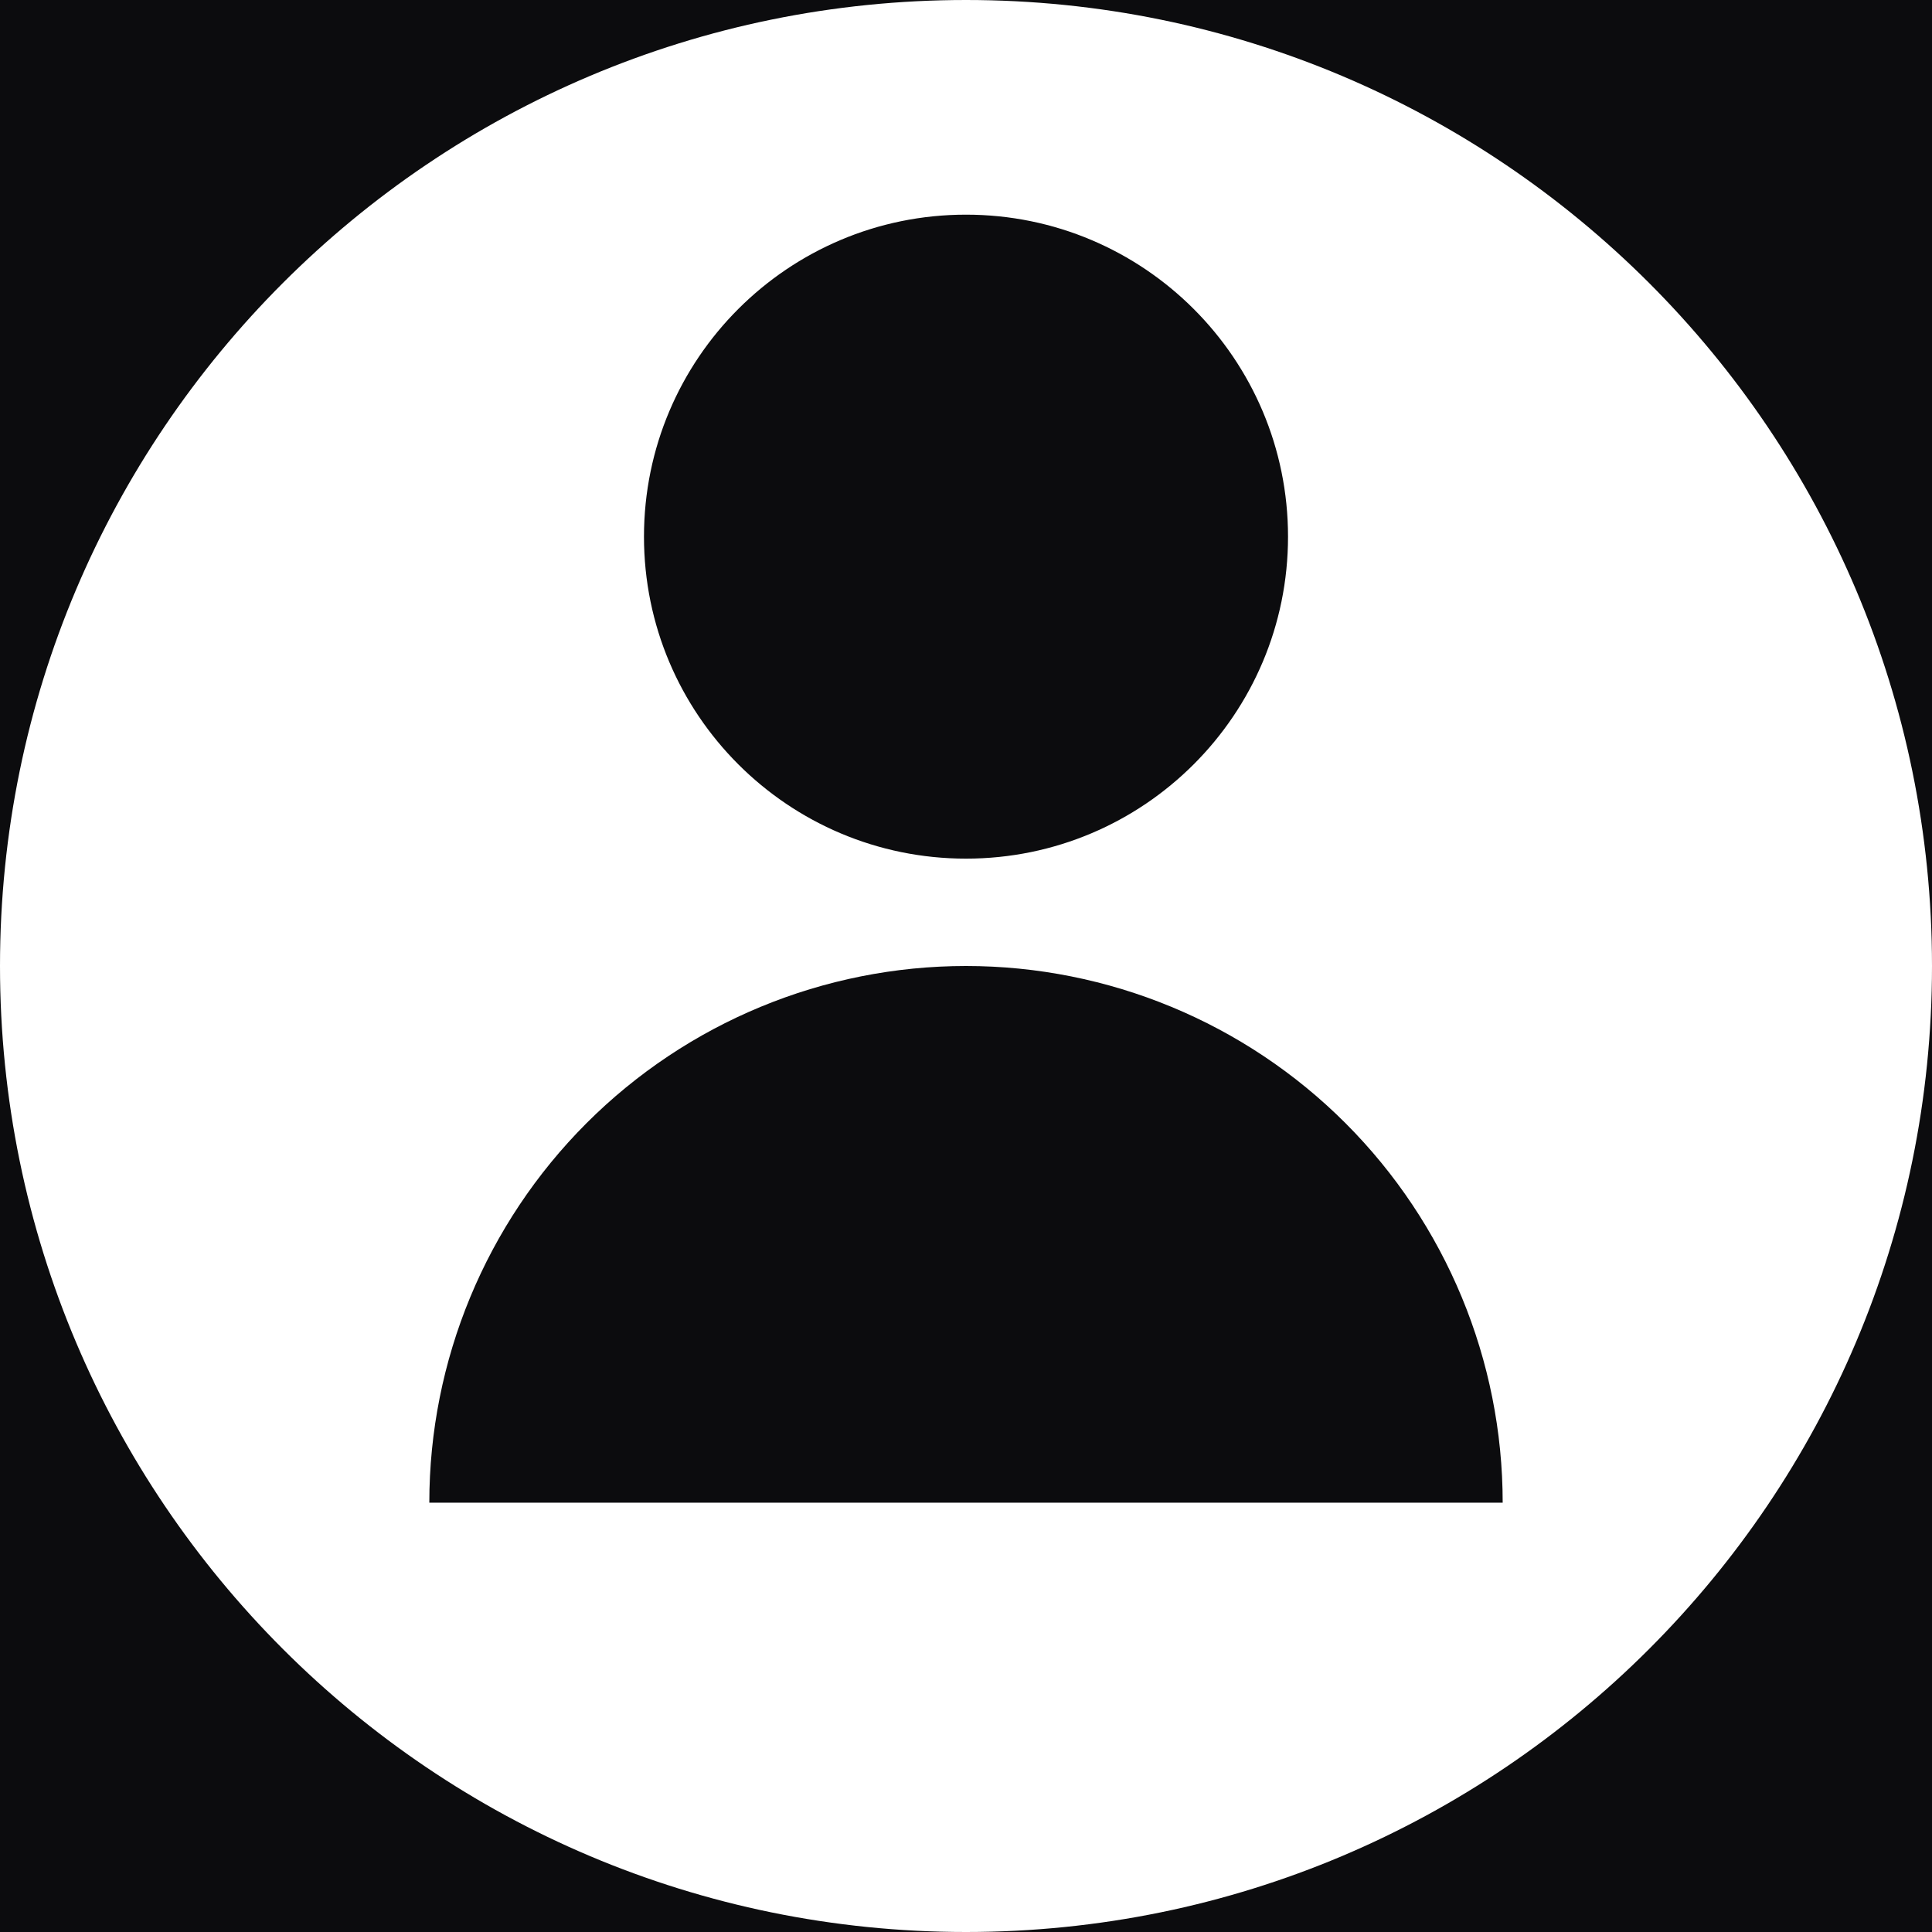
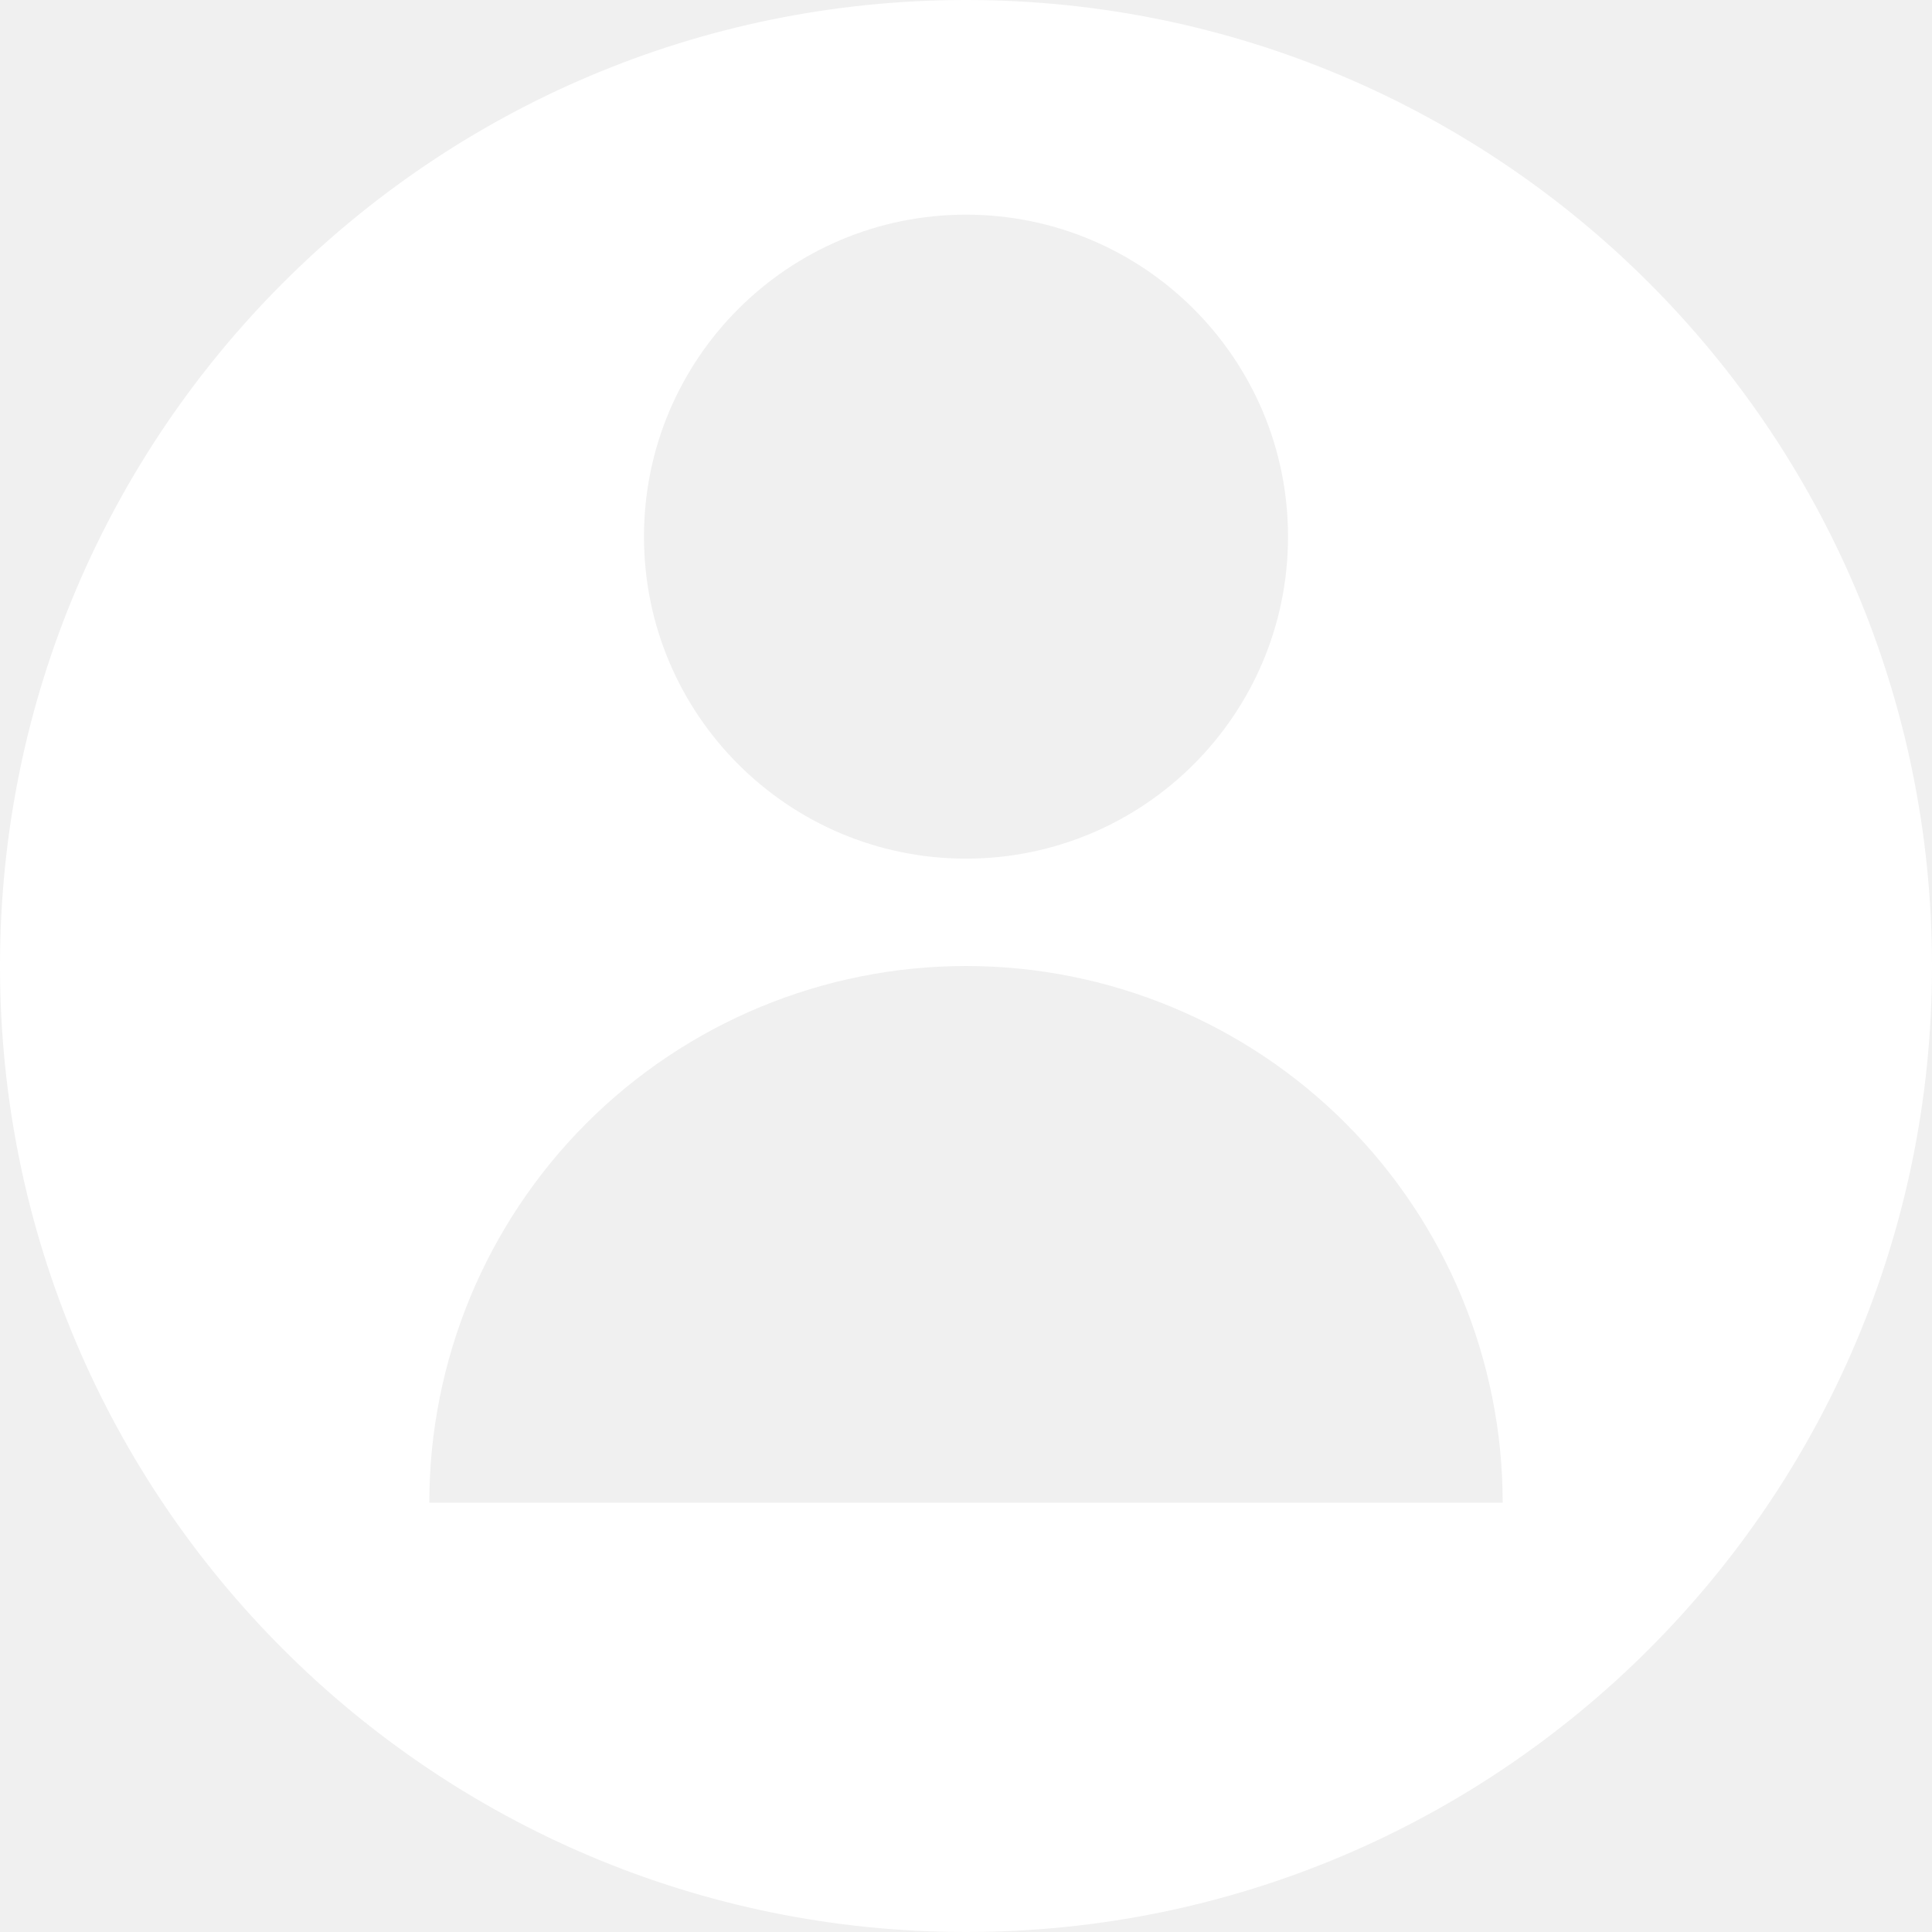
<svg xmlns="http://www.w3.org/2000/svg" width="28" height="28" viewBox="0 0 28 28" fill="none">
-   <rect width="28" height="28" fill="#8E8E8E" />
-   <g id="Desktop - 1440" clip-path="url(#clip0_0_1)">
-     <rect width="1440" height="5246" transform="translate(-1392 -31)" fill="white" />
-     <g id="Header">
-       <rect width="1440" height="90" transform="translate(-1392 -31)" fill="#0C0C0E" />
-       <g id="icon_profile">
-         <path id="Subtract" fill-rule="evenodd" clip-rule="evenodd" d="M28 14C28 21.732 21.732 28 14 28C6.268 28 0 21.732 0 14C0 6.268 6.268 0 14 0C21.732 0 28 6.268 28 14ZM18.667 7.778C18.667 10.355 16.577 12.444 14 12.444C11.423 12.444 9.333 10.355 9.333 7.778C9.333 5.2 11.423 3.111 14 3.111C16.577 3.111 18.667 5.2 18.667 7.778ZM19.5 16.278C20.958 17.737 21.778 19.715 21.778 21.778H14L6.222 21.778C6.222 19.715 7.042 17.737 8.5 16.278C9.959 14.819 11.937 14 14 14C16.063 14 18.041 14.819 19.5 16.278Z" fill="white" />
-       </g>
-     </g>
-   </g>
-   <defs>
-     <clipPath id="clip0_0_1">
-       <rect width="1440" height="5246" fill="white" transform="translate(-1392 -31)" />
-     </clipPath>
-   </defs>
+   <path fill-rule="evenodd" clip-rule="evenodd" d="M28 14C28 21.732 21.732 28 14 28C6.268 28 0 21.732 0 14C0 6.268 6.268 0 14 0C21.732 0 28 6.268 28 14ZM18.667 7.778C18.667 10.355 16.577 12.444 14 12.444C11.423 12.444 9.333 10.355 9.333 7.778C9.333 5.2 11.423 3.111 14 3.111C16.577 3.111 18.667 5.2 18.667 7.778ZM19.5 16.278C20.958 17.737 21.778 19.715 21.778 21.778H14L6.222 21.778C6.222 19.715 7.042 17.737 8.5 16.278C9.959 14.819 11.937 14 14 14C16.063 14 18.041 14.819 19.5 16.278Z" fill="white" />
</svg>
